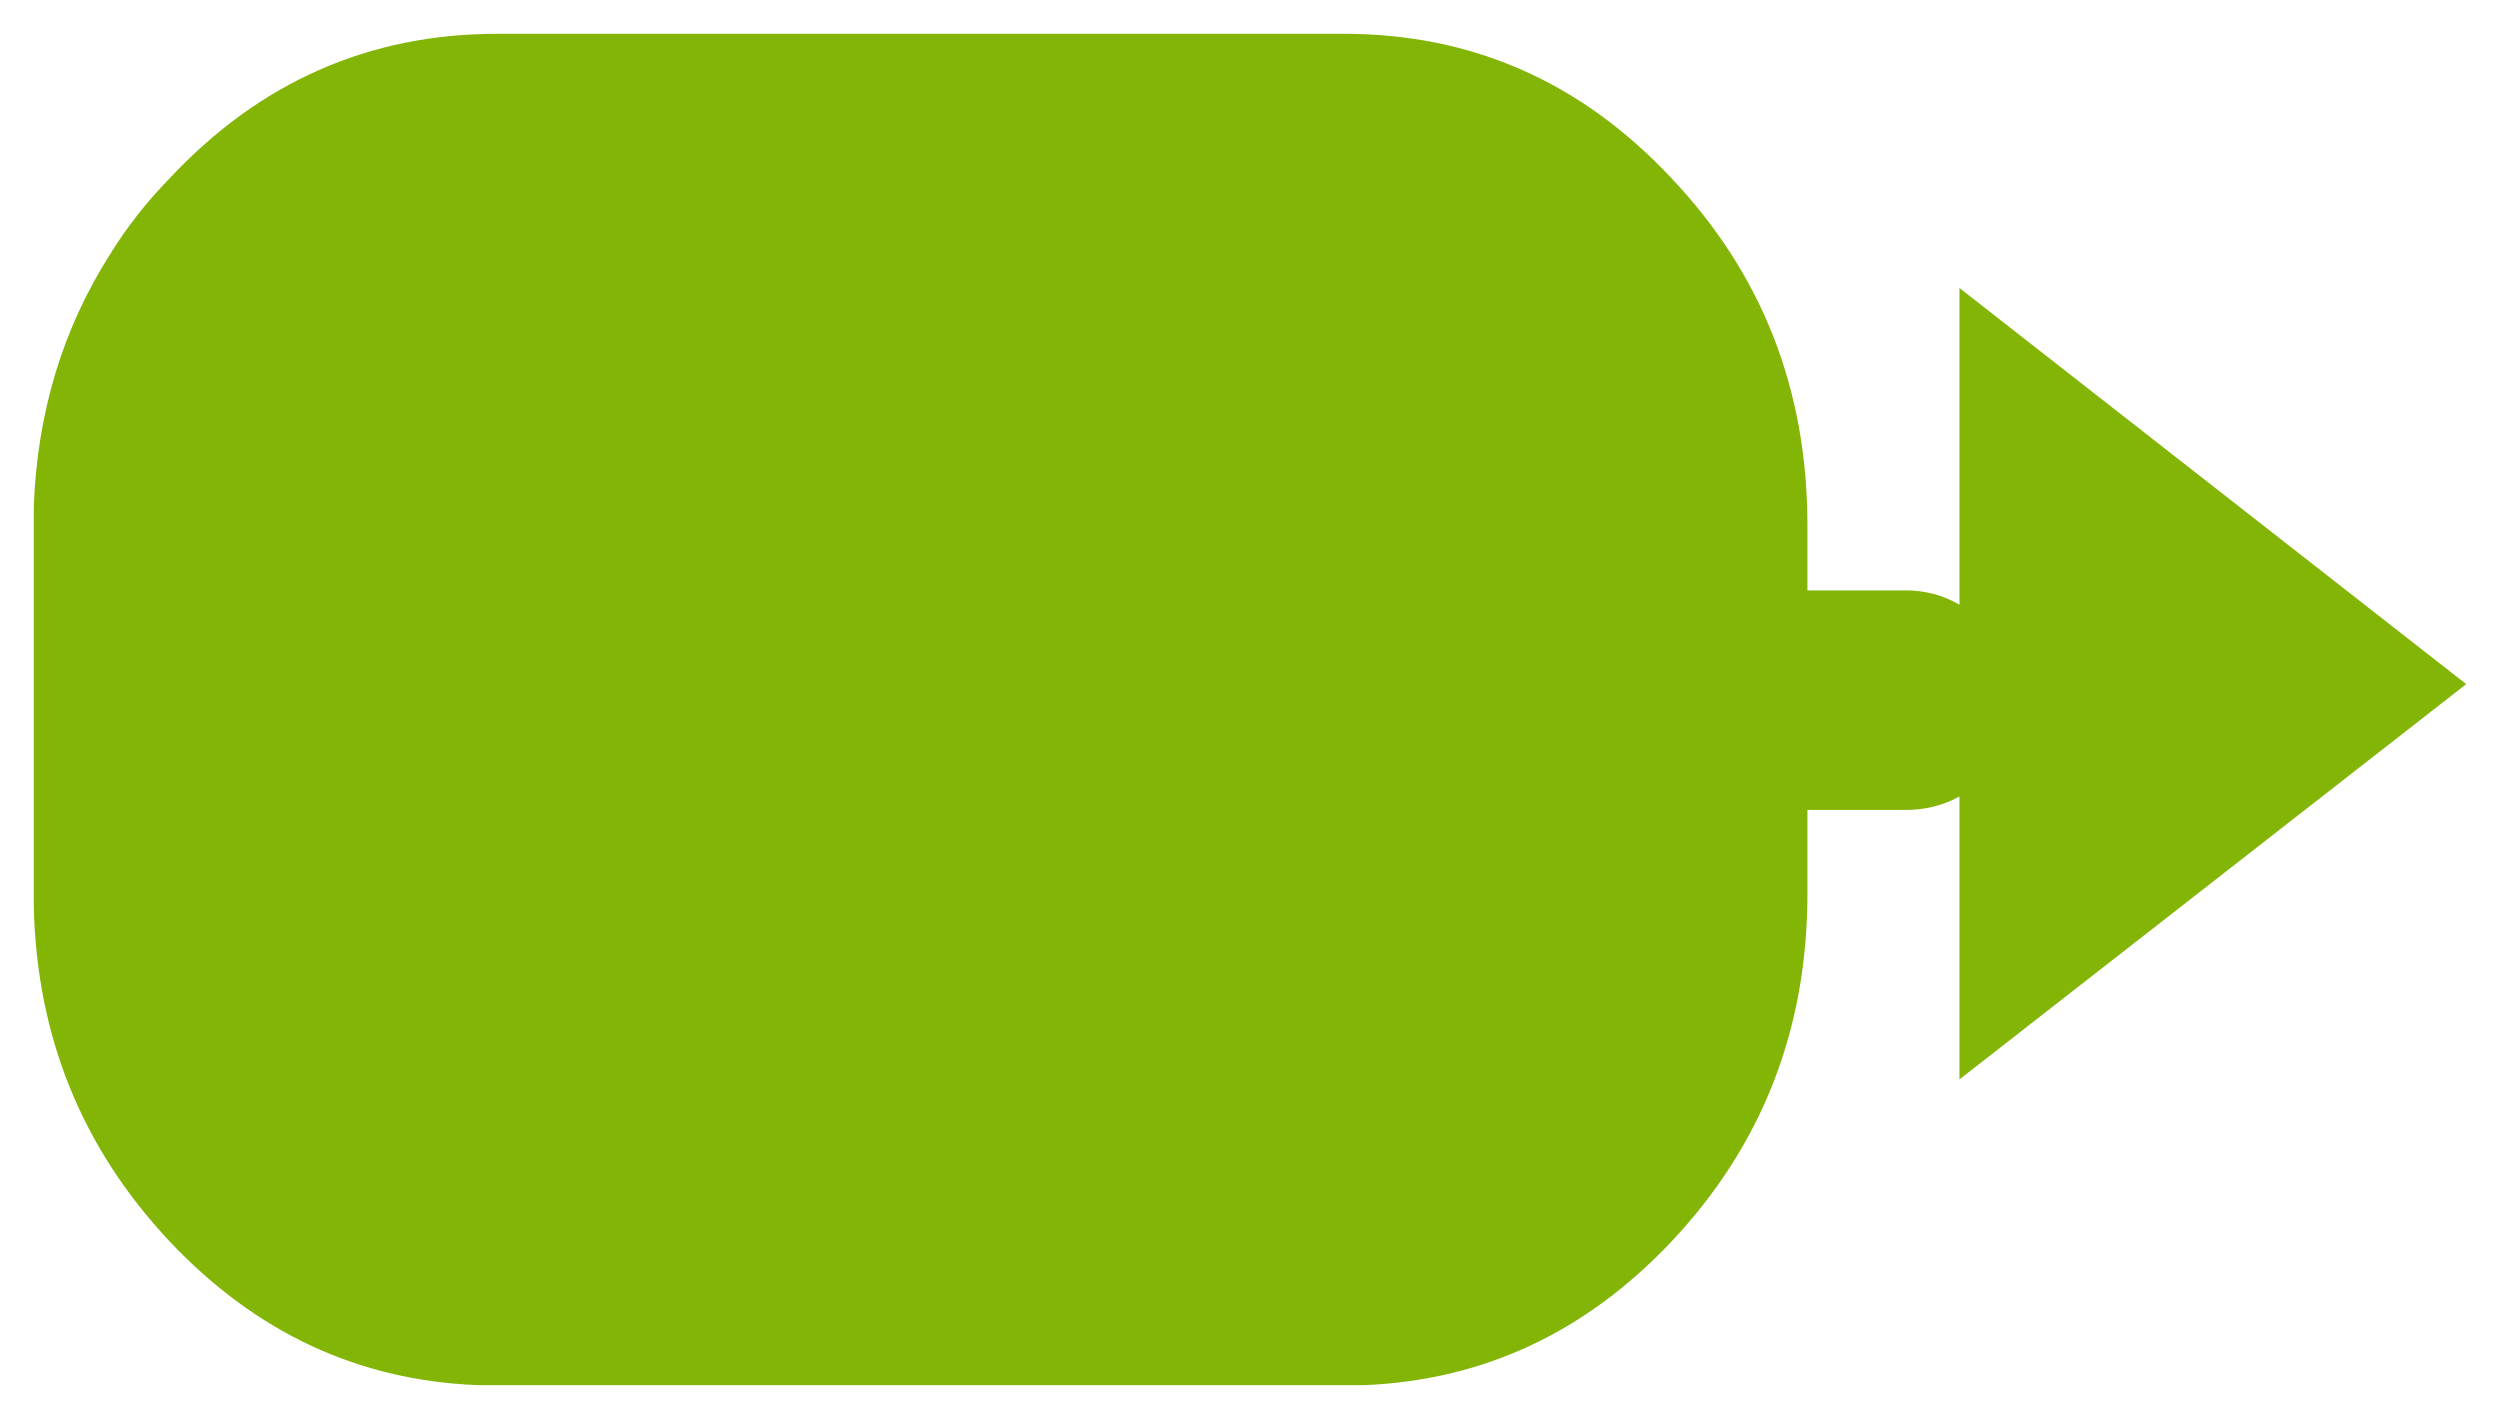
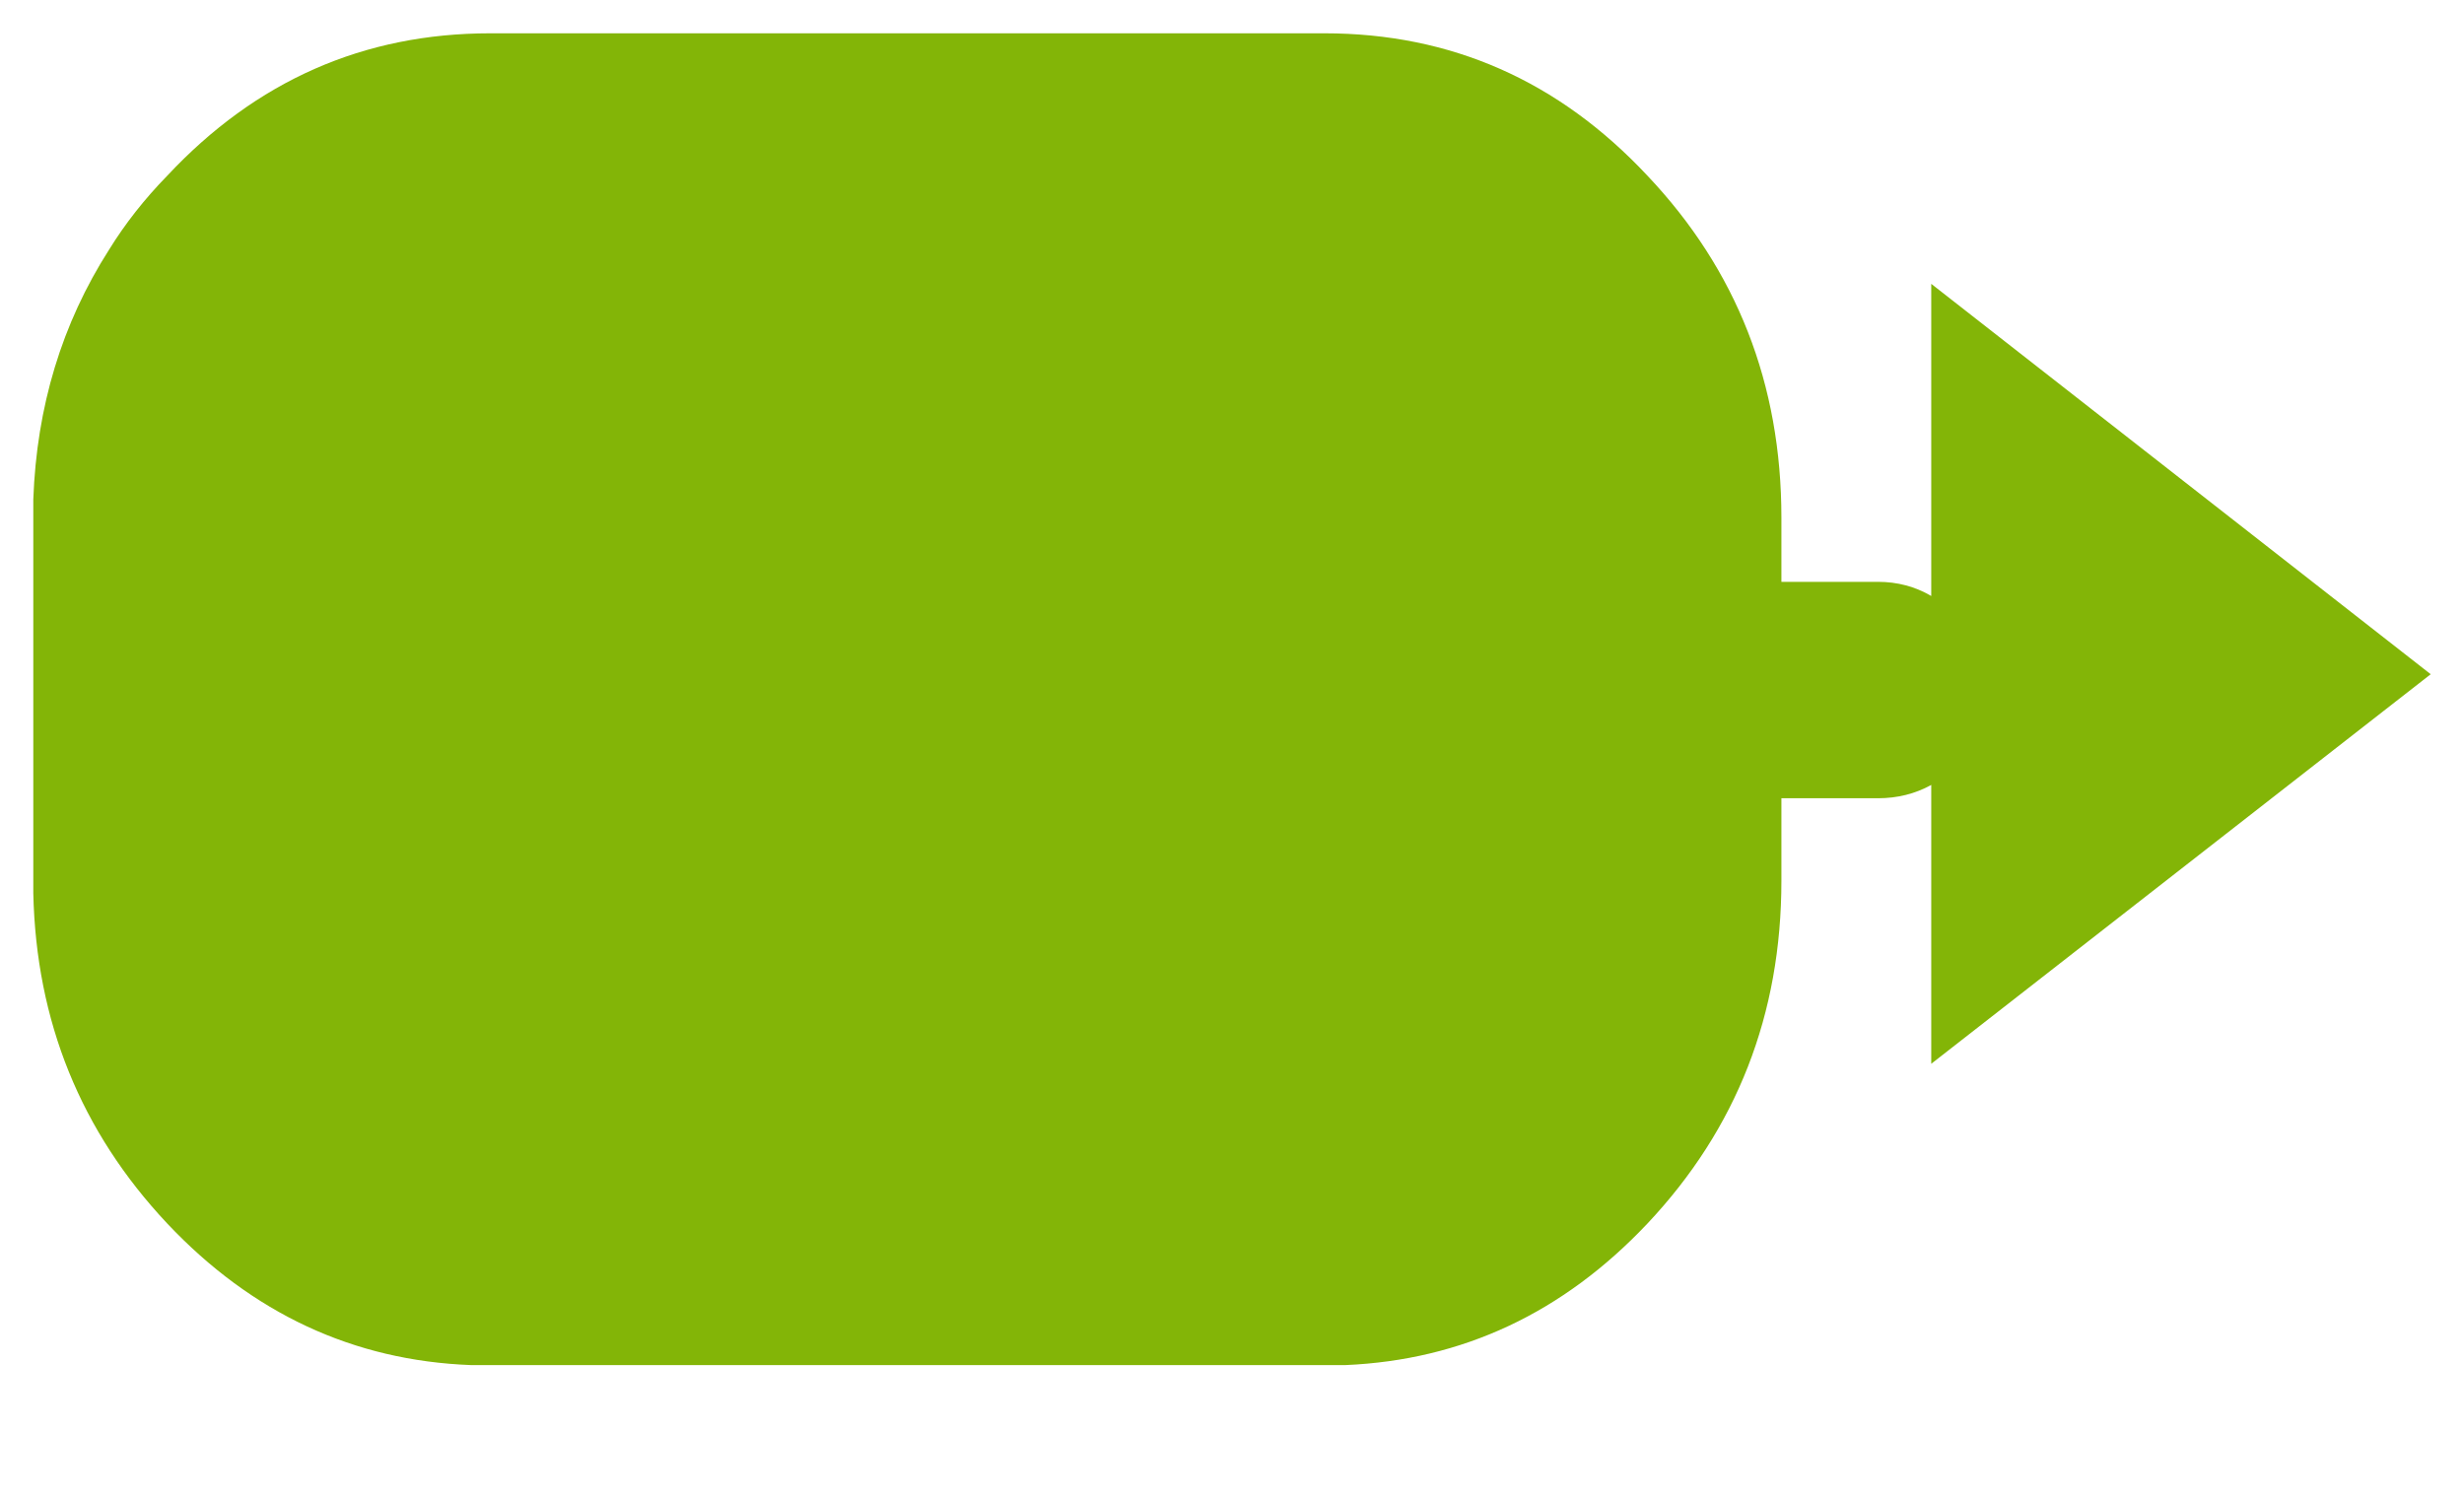
- <svg xmlns="http://www.w3.org/2000/svg" xmlns:xlink="http://www.w3.org/1999/xlink" version="1.1" preserveAspectRatio="none" x="0px" y="0px" width="148px" height="84px" viewBox="0 0 148 84">
+ <svg xmlns="http://www.w3.org/2000/svg" xmlns:xlink="http://www.w3.org/1999/xlink" version="1.1" preserveAspectRatio="none" x="0px" y="0px" width="148px" height="90px" viewBox="0 0 148 90">
  <defs>
    <g id="Layer0_0_FILL">
      <path fill="#83B507" stroke="none" d=" M 116.05 190.5 L 65.95 190.5 Q 54.55 190.5 46.55 199.05 44.5 201.15 43.05 203.5 38.8 210.15 38.5 218.5 L 38.5 242.15 Q 38.75 253.7 46.55 262 54.2 270.1 64.8 270.5 65.35 270.5 65.95 270.5 L 116.05 270.5 Q 116.65 270.5 117.3 270.5 127.85 270.05 135.45 262 143.5 253.45 143.5 241.4 L 143.5 236.45 149.3 236.45 Q 151.05 236.45 152.5 235.65 L 152.5 252.4 182.5 229 152.5 205.55 152.5 224.3 Q 151.05 223.45 149.3 223.45 L 143.5 223.45 143.5 219.6 Q 143.5 207.55 135.45 199.05 127.45 190.5 116.05 190.5 Z" />
    </g>
  </defs>
  <g transform="matrix( 1, 0, 0, 1, -36.5,-188.5) ">
    <use xlink:href="#Layer0_0_FILL" />
  </g>
</svg>
